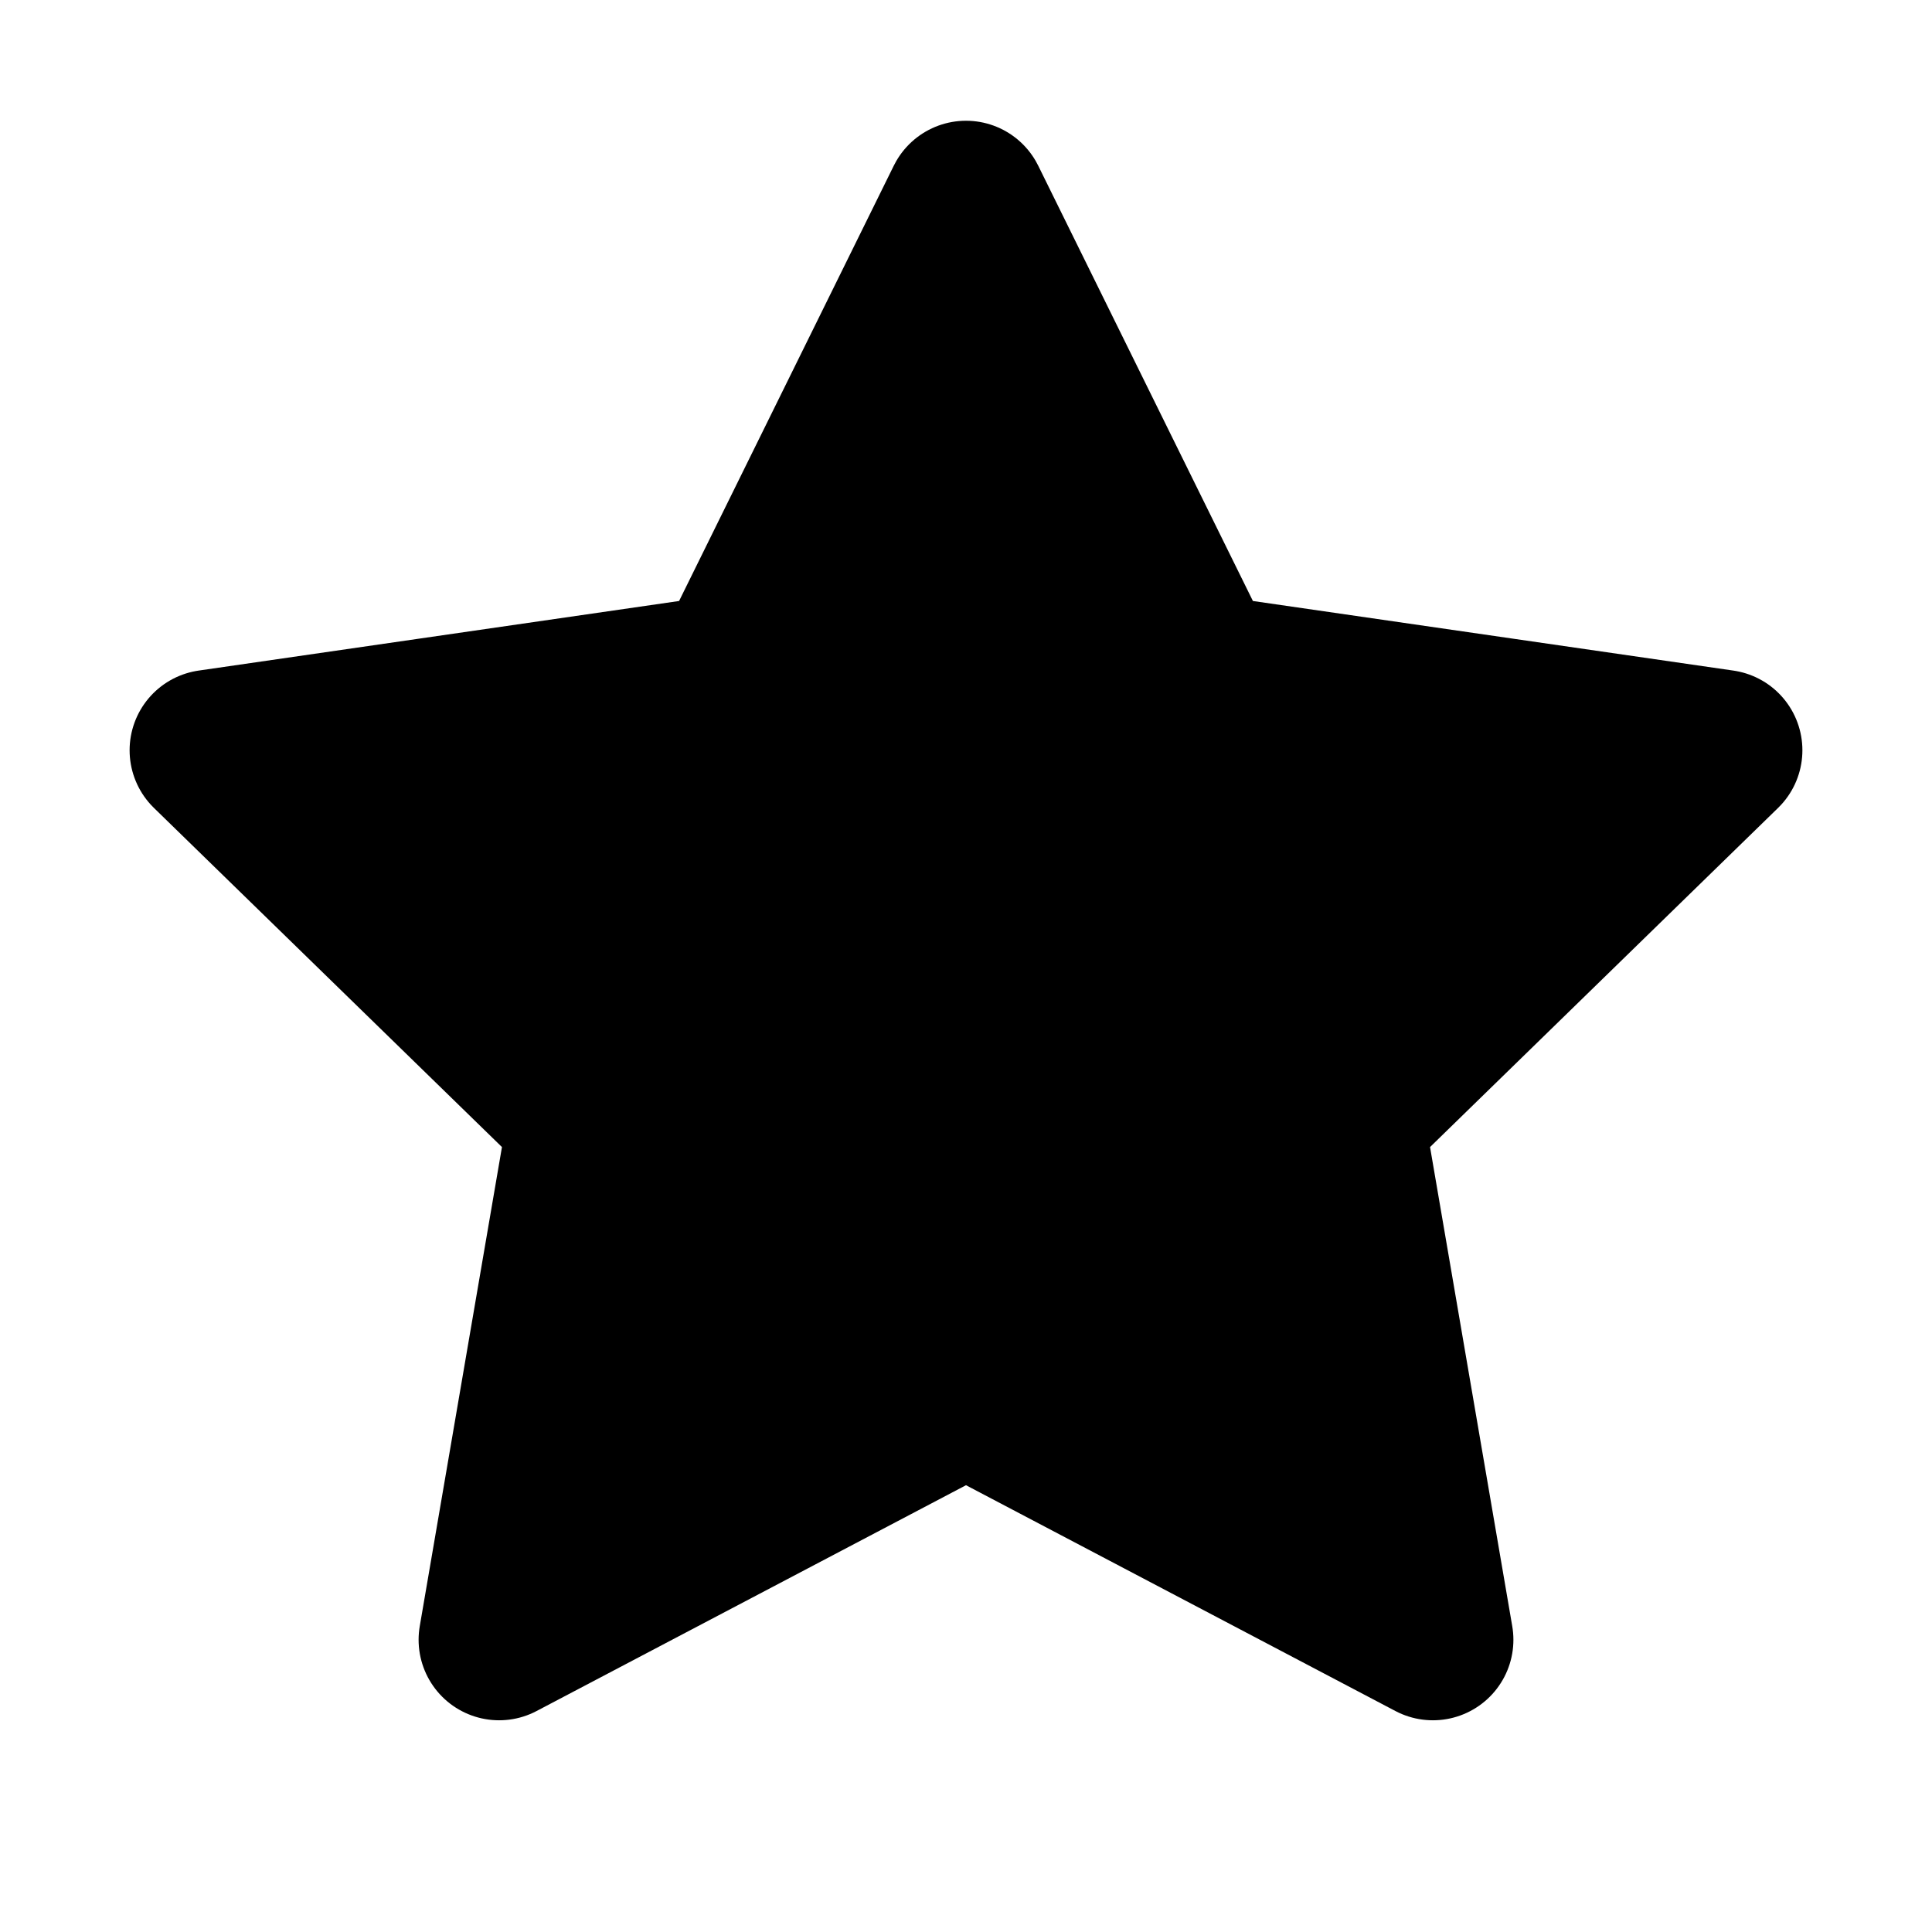
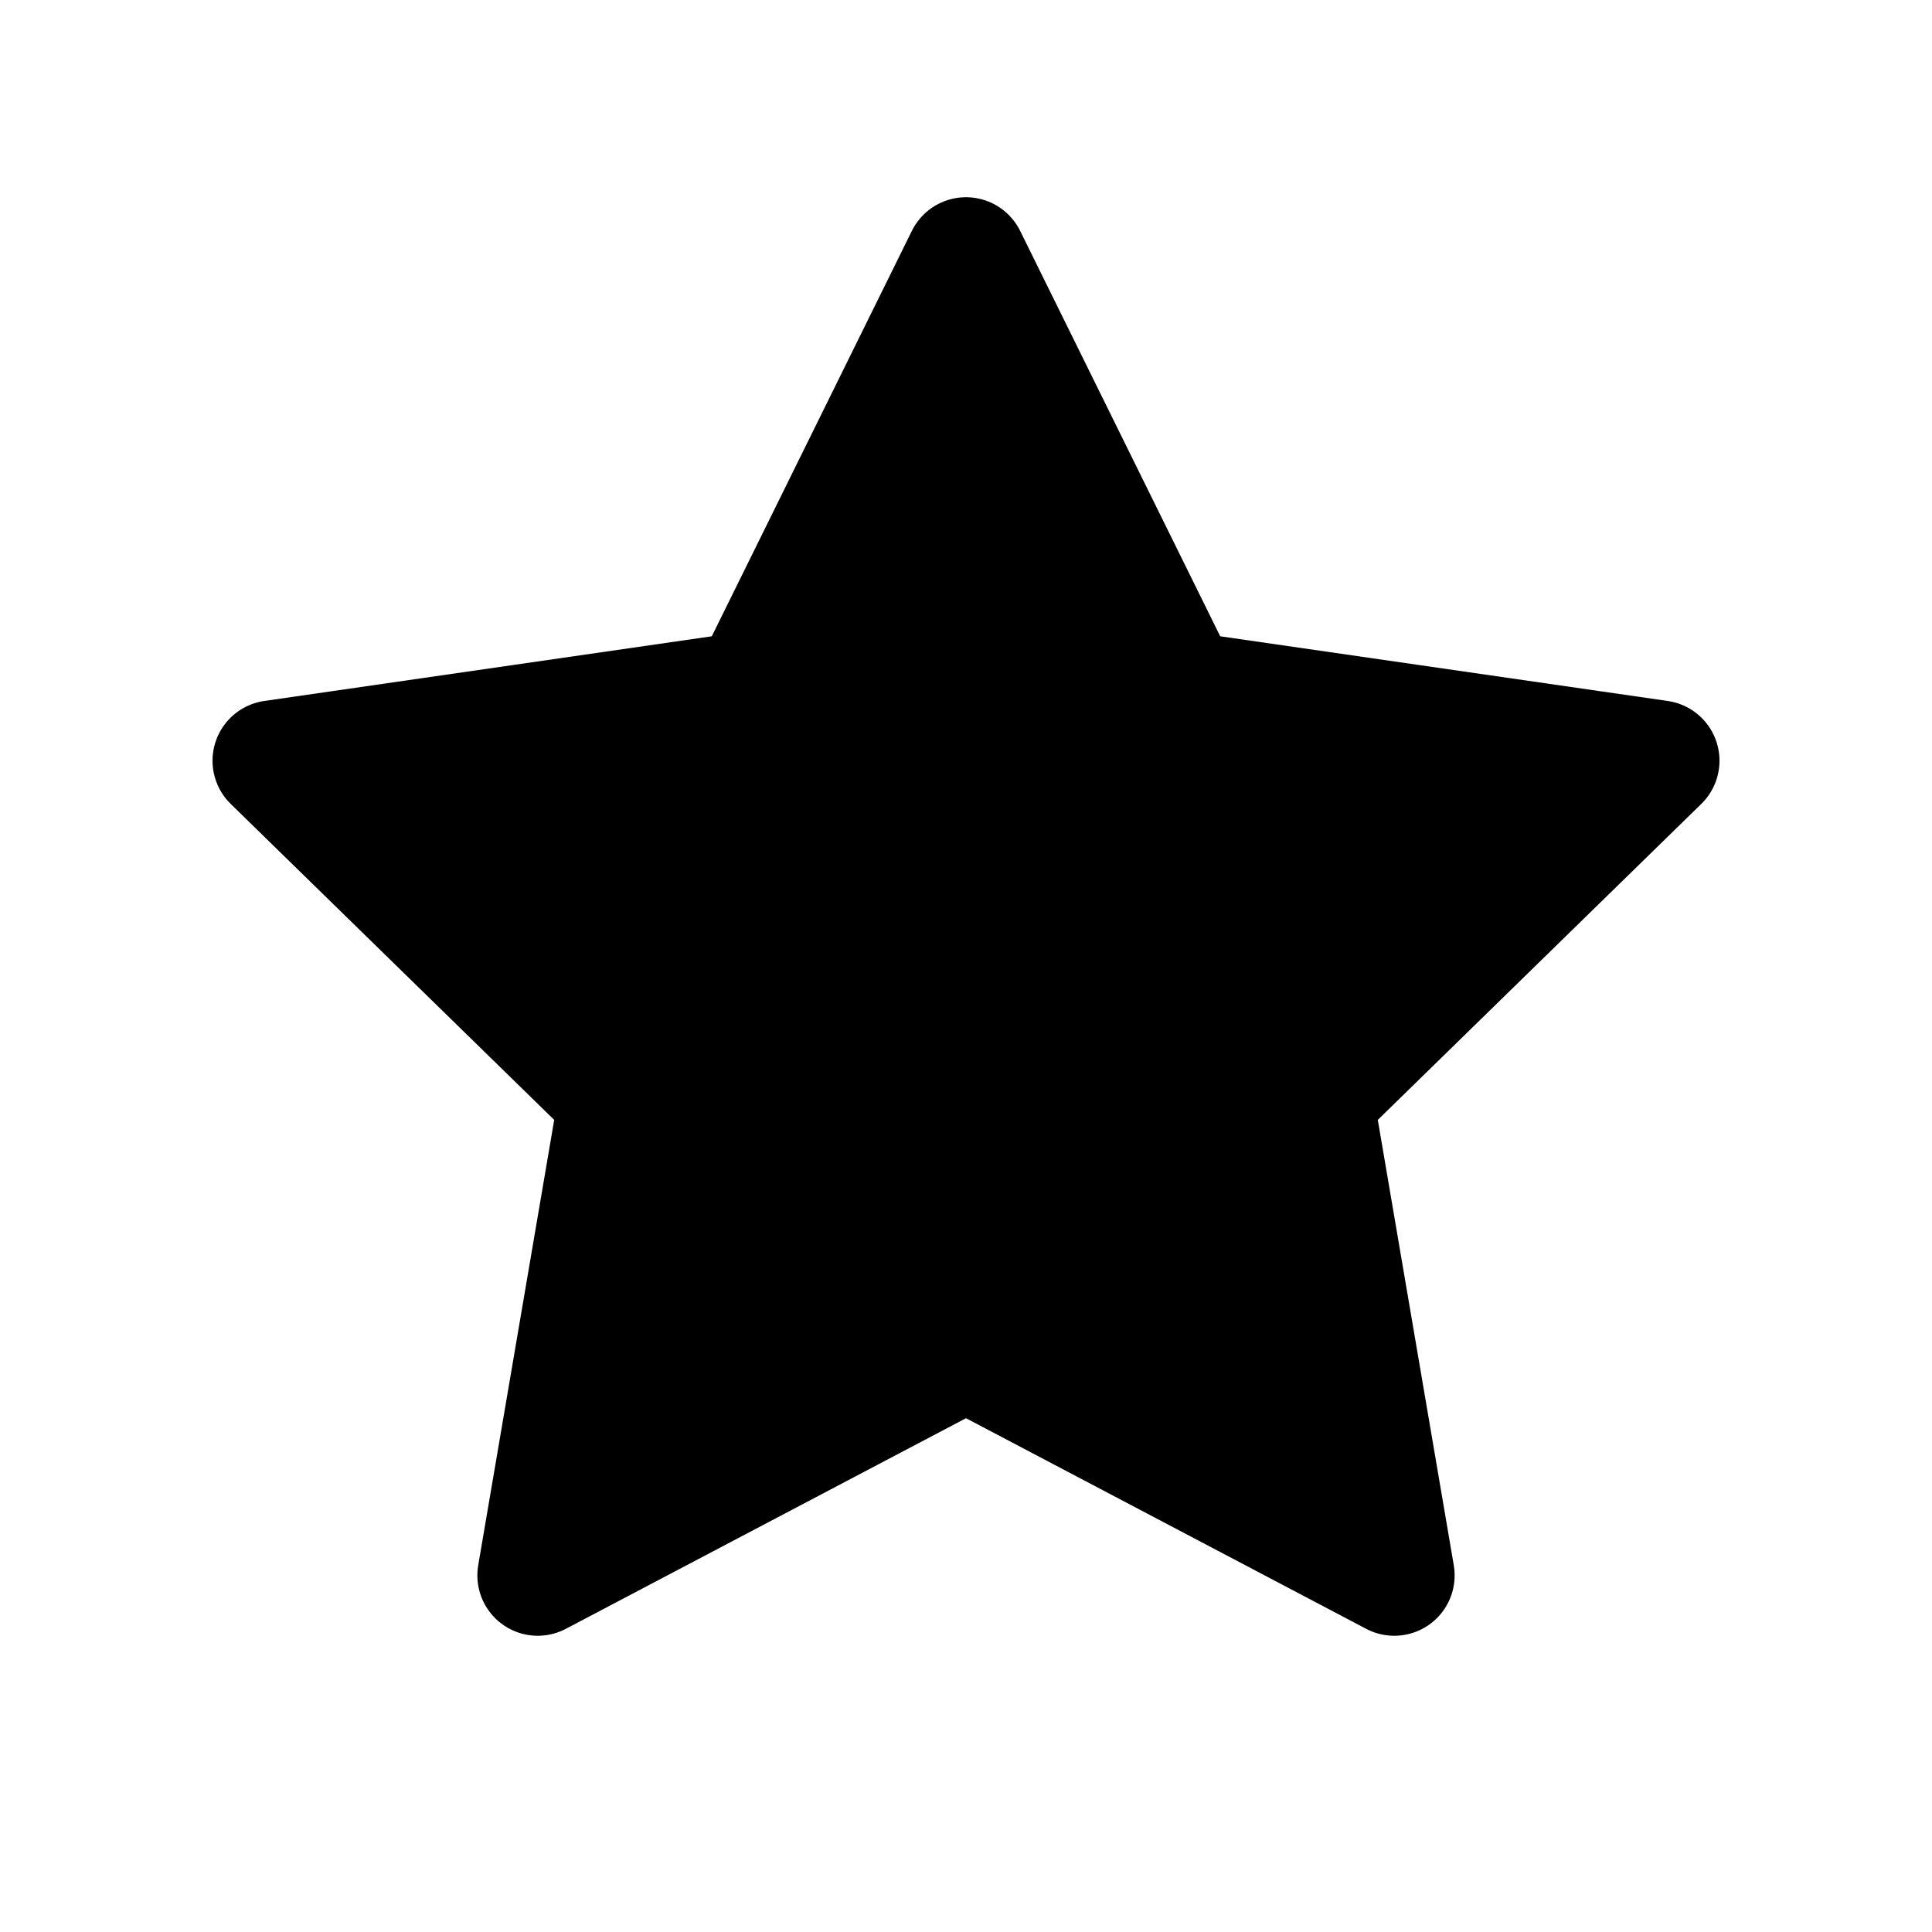
- <svg xmlns="http://www.w3.org/2000/svg" viewBox="0 0 24 24" fill="#000" stroke="#000" stroke-width="2" stroke-linecap="round" stroke-linejoin="round">
-   <path d="m12 2.5 2.9 5.88 6.49.94-4.7 4.58 1.11 6.47L12 17.32l-5.8 3.05 1.11-6.47-4.7-4.58 6.49-.94L12 2.5z" />
+ <svg xmlns="http://www.w3.org/2000/svg" width="1em" height="1em" viewBox="0 0 24 24">
+   <path fill="currentColor" stroke="currentColor" stroke-width="1.5" stroke-linecap="round" stroke-linejoin="round" d="M12 3.2l2.66 5.39 5.95.86-4.3 4.2 1.01 5.92L12 16.77l-5.32 2.8 1.01-5.92-4.3-4.2 5.95-.86L12 3.2z" />
</svg>
